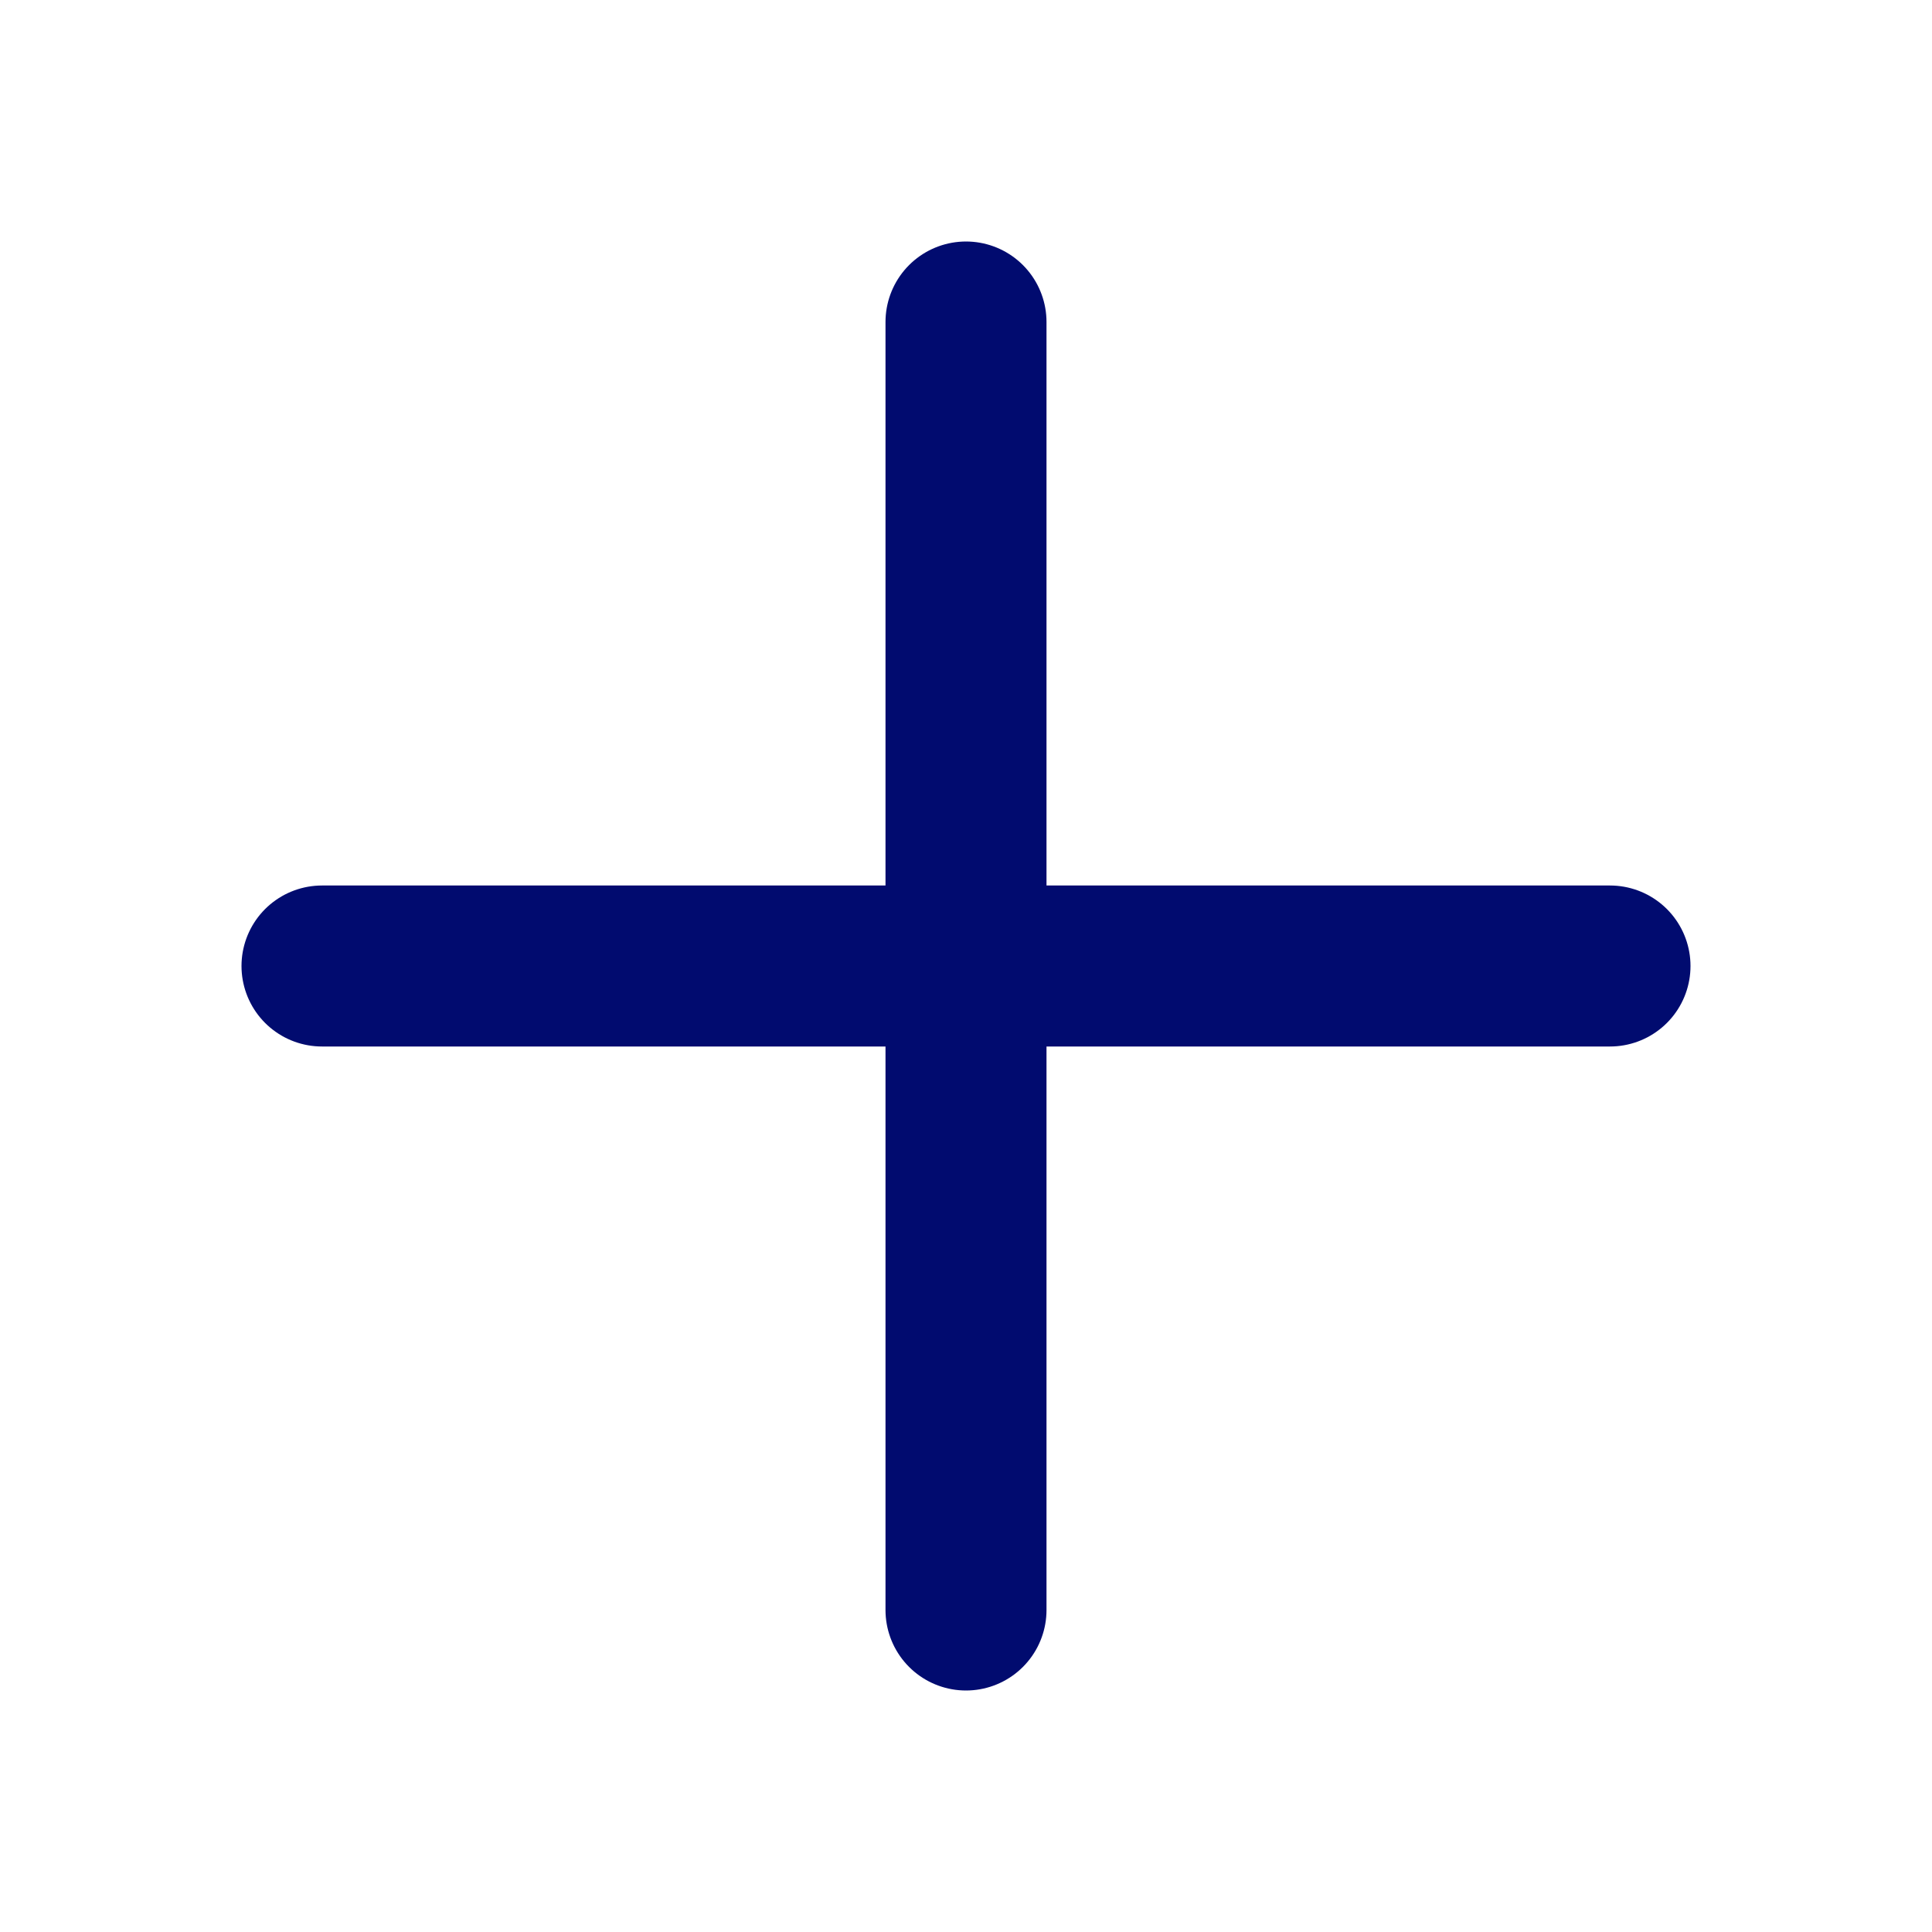
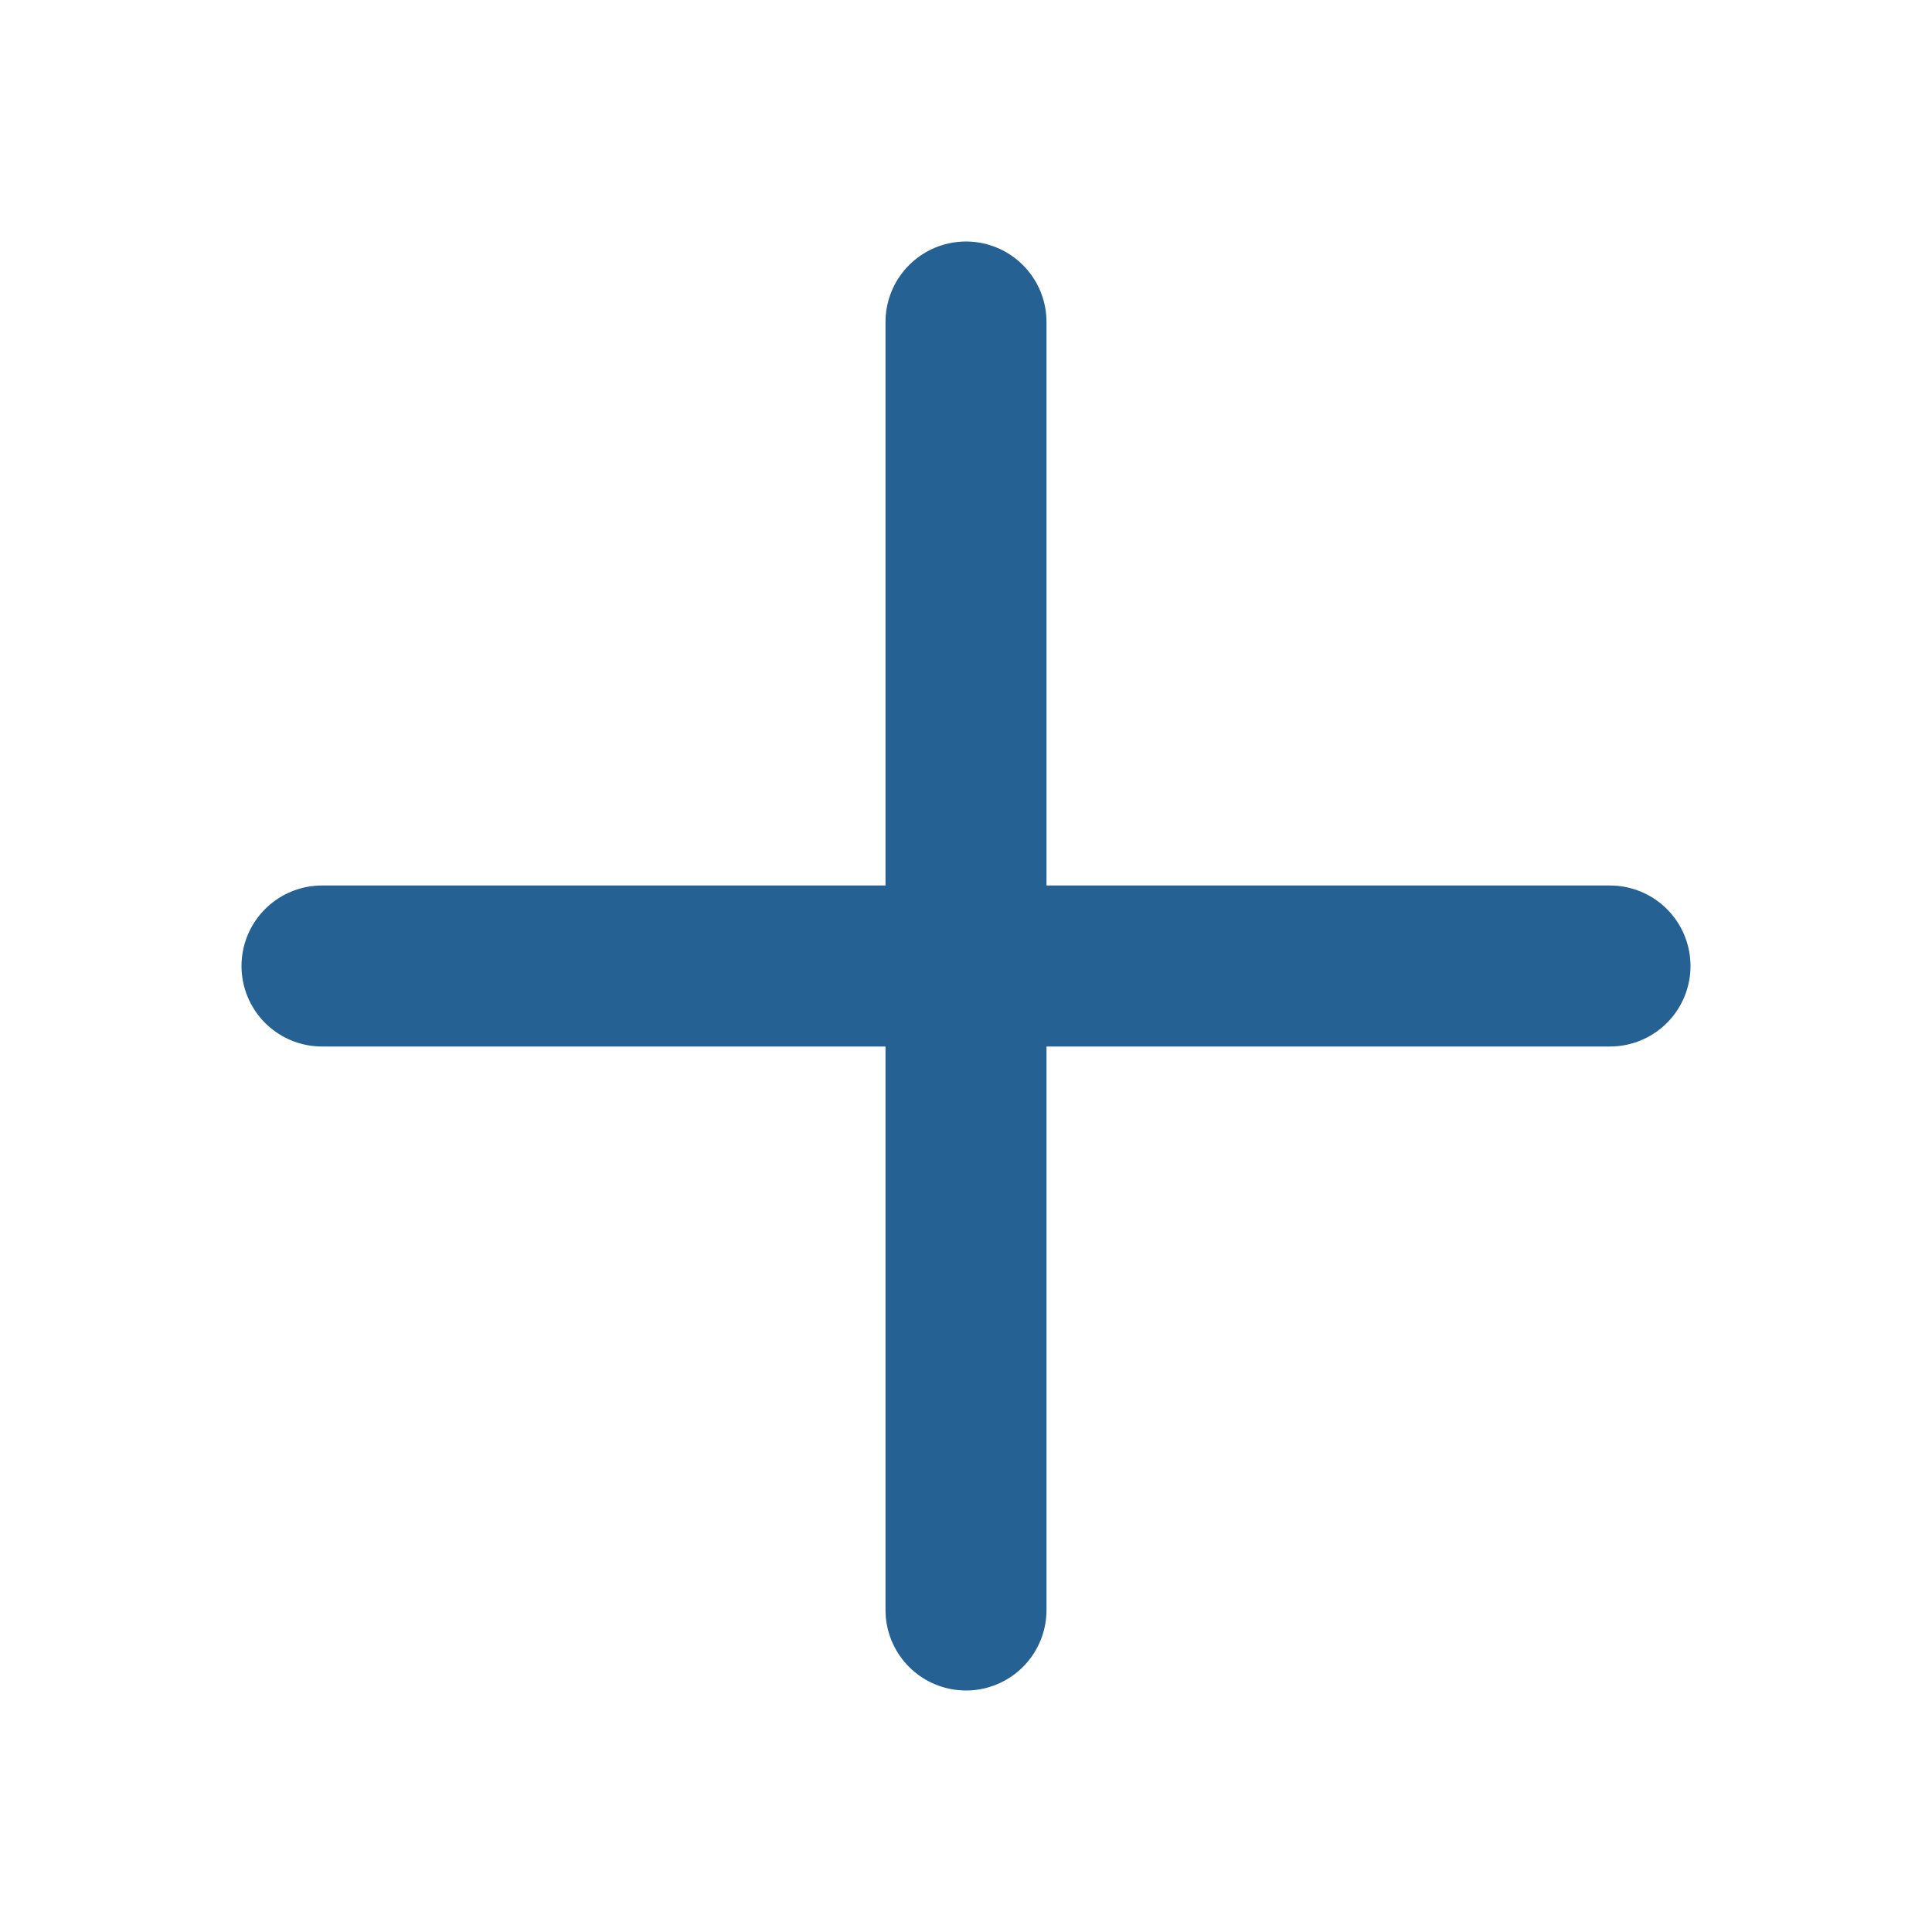
<svg xmlns="http://www.w3.org/2000/svg" width="800px" height="800px" viewBox="0 0 24 24" fill="none" stroke="#b5f7f5">
  <g id="SVGRepo_bgCarrier" stroke-width="0" />
  <g id="SVGRepo_tracerCarrier" stroke-linecap="round" stroke-linejoin="round" />
  <g id="SVGRepo_iconCarrier">
-     <path d="M4 12H20M12 4V20" stroke="#010b6f" stroke-width="2" stroke-linecap="round" stroke-linejoin="round" />
+     <path d="M4 12H20M12 4V20" stroke="#256193" stroke-width="2" stroke-linecap="round" stroke-linejoin="round" />
  </g>
</svg>
